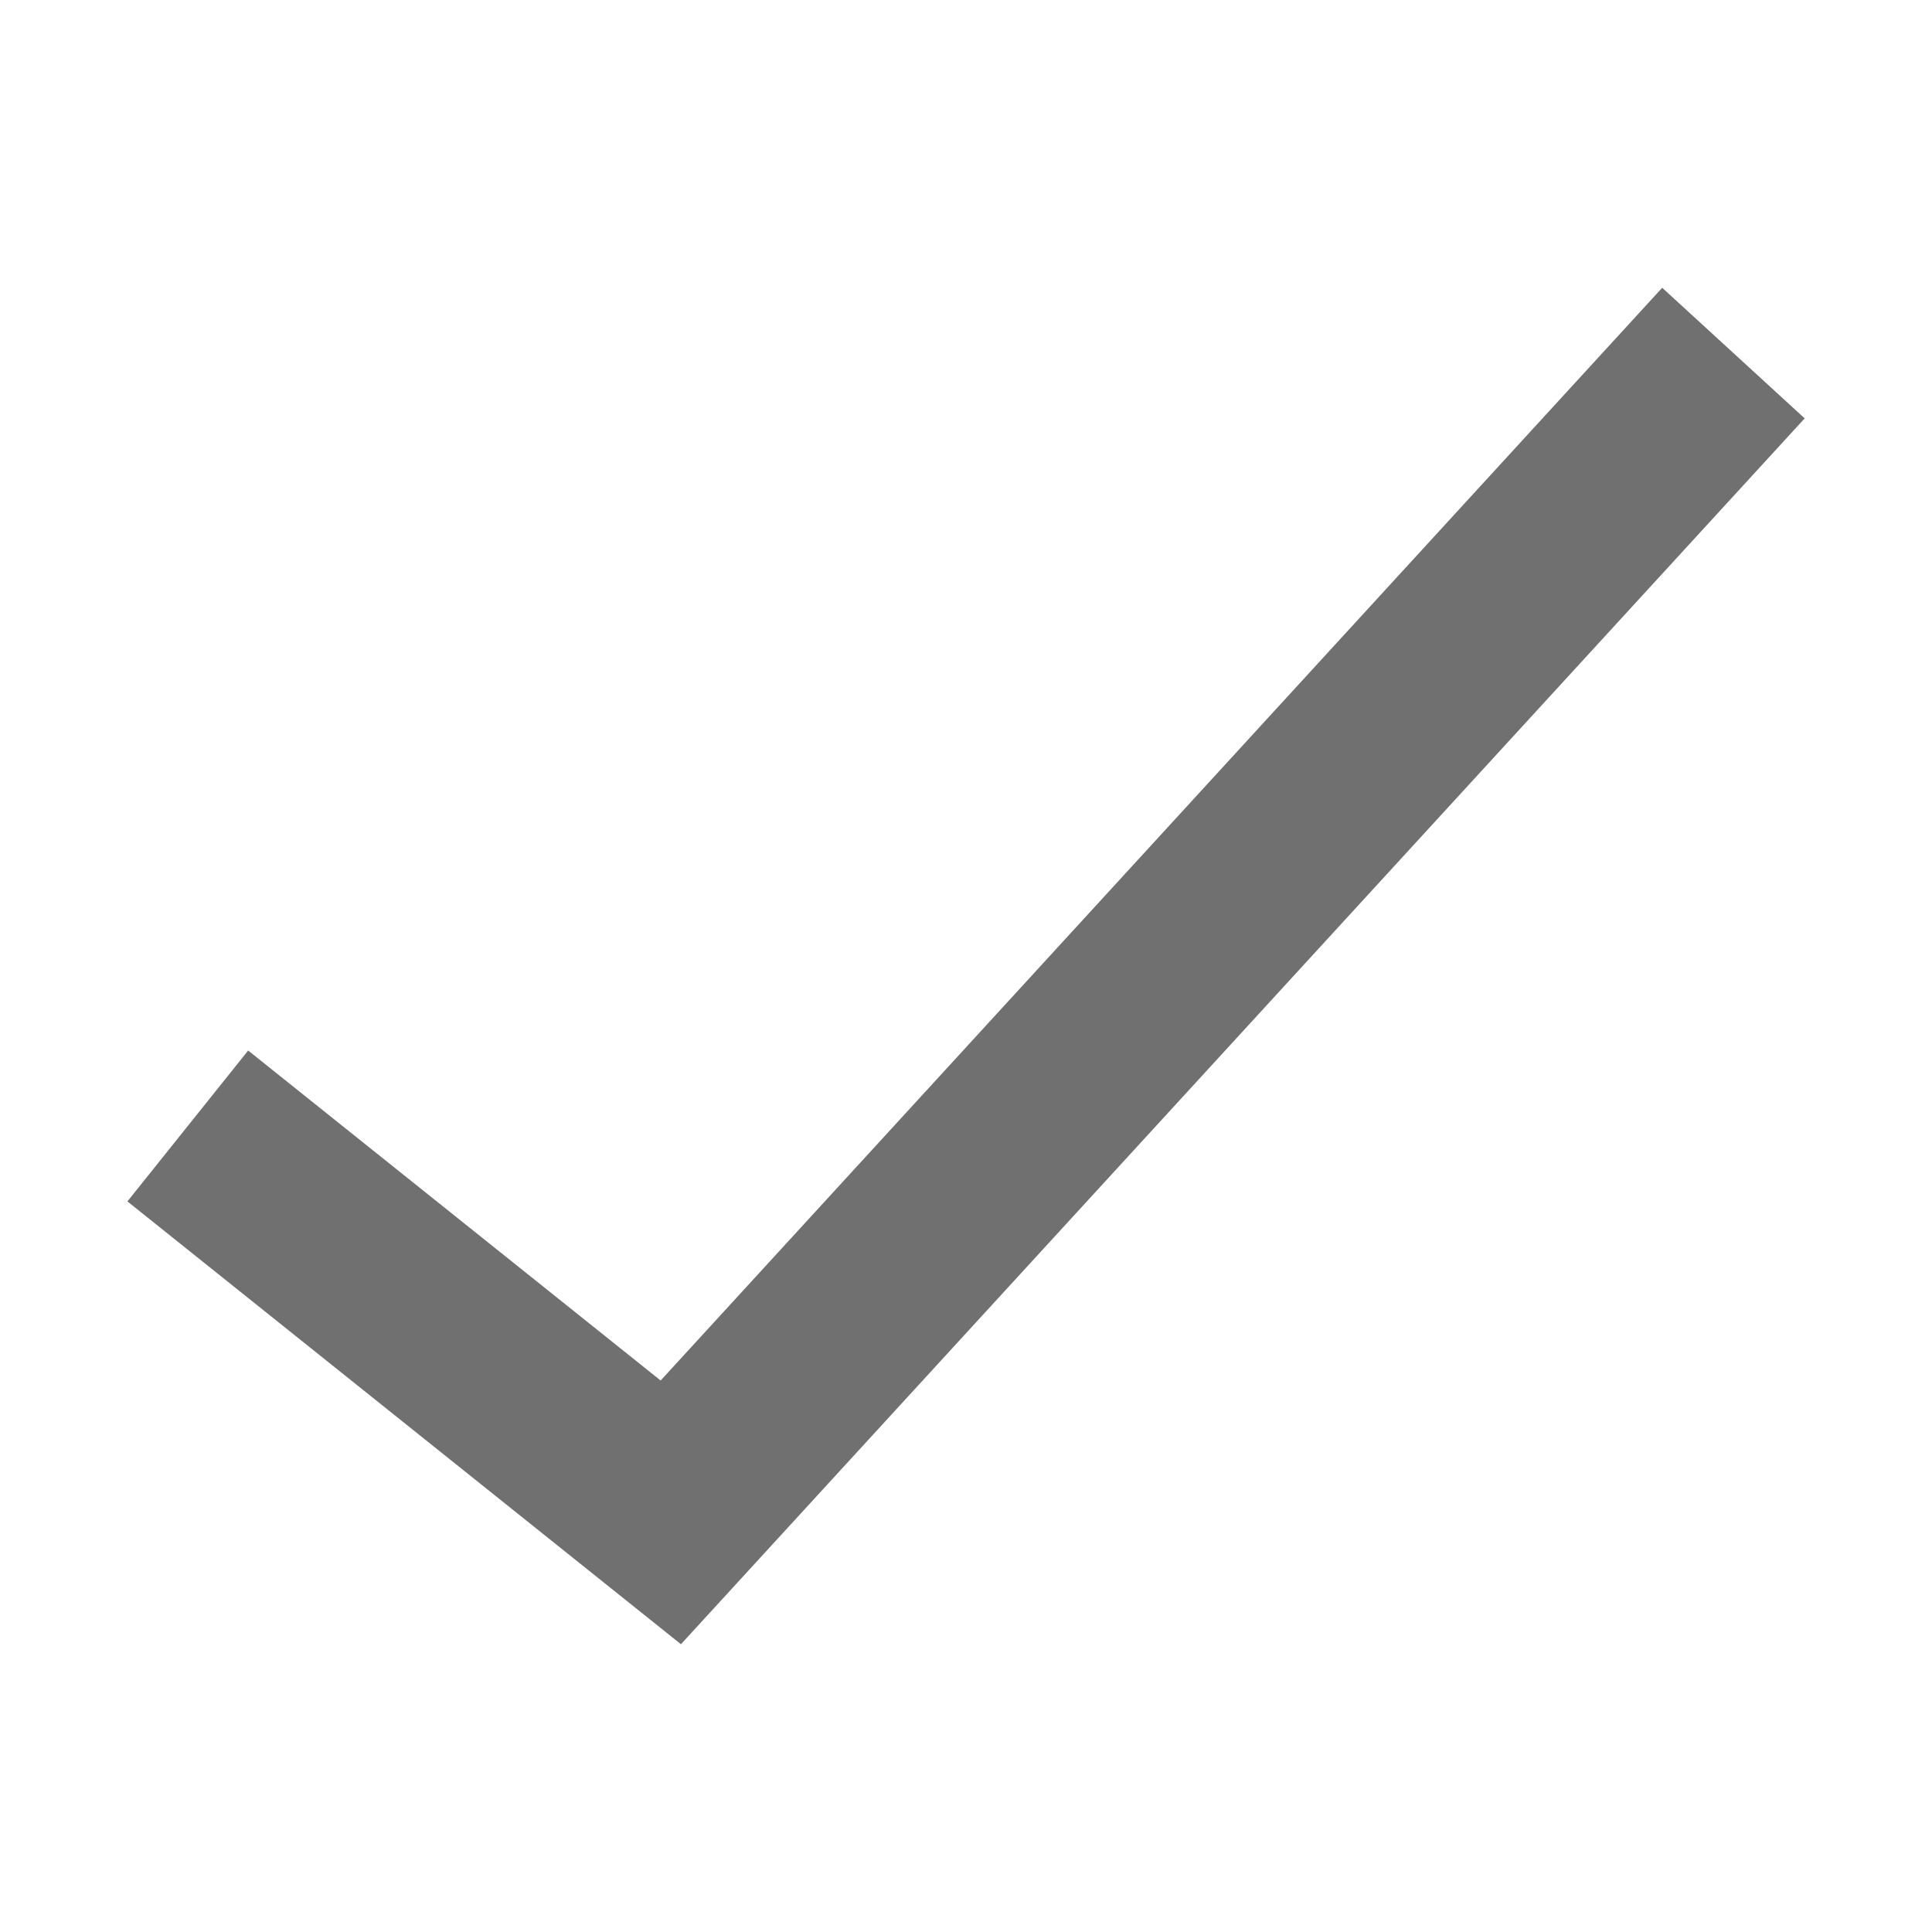
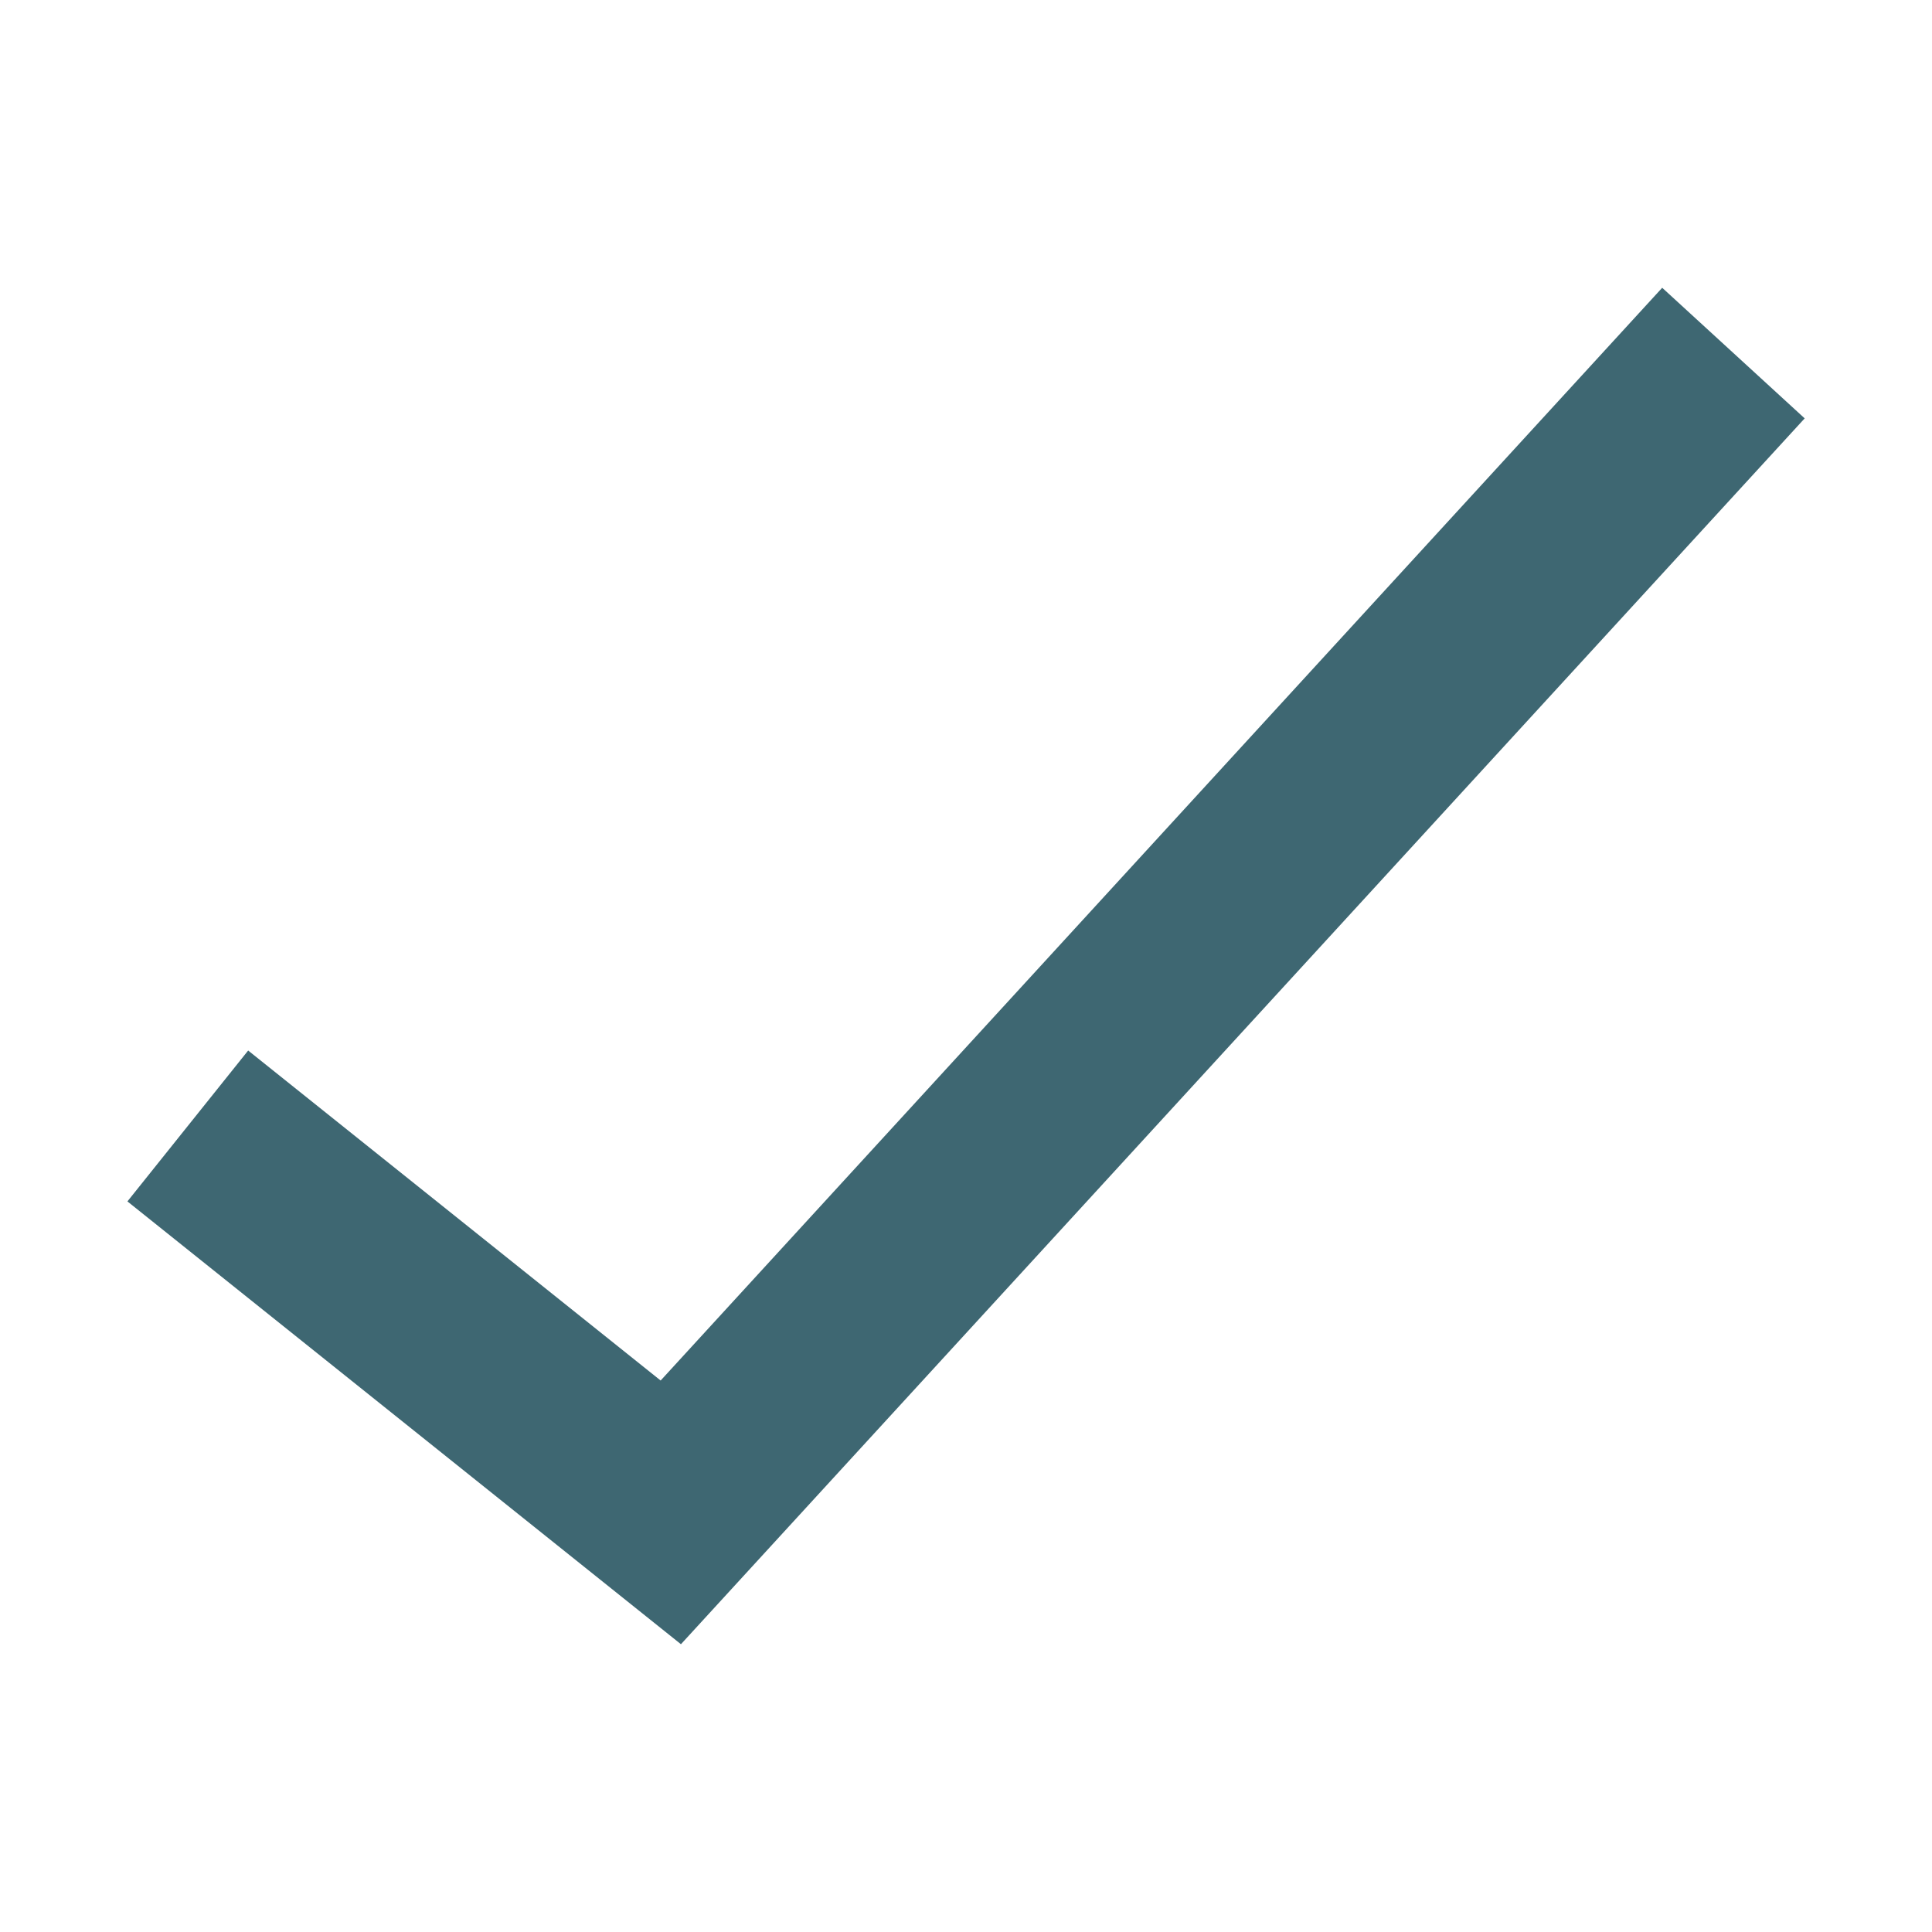
<svg xmlns="http://www.w3.org/2000/svg" id="ic_check" width="20" height="20" viewBox="0 0 20 20">
  <defs>
    <style type="text/css">
-             .cls-1{fill:#707070}.cls-2{fill:none}
+             .cls-1{fill:#3e6772}.cls-2{fill:none}
        </style>
  </defs>
  <g id="Group_8924" data-name="Group 8924">
    <path id="Path_18918" d="M7.049 17.021l-5.73-4.584 1.25-1.562 4.27 3.416L17.207 2.979l1.475 1.352z" class="cls-1" data-name="Path 18918" />
  </g>
  <path id="Rectangle_4531" d="M0 0h20v20H0z" class="cls-2" data-name="Rectangle 4531" />
</svg>
